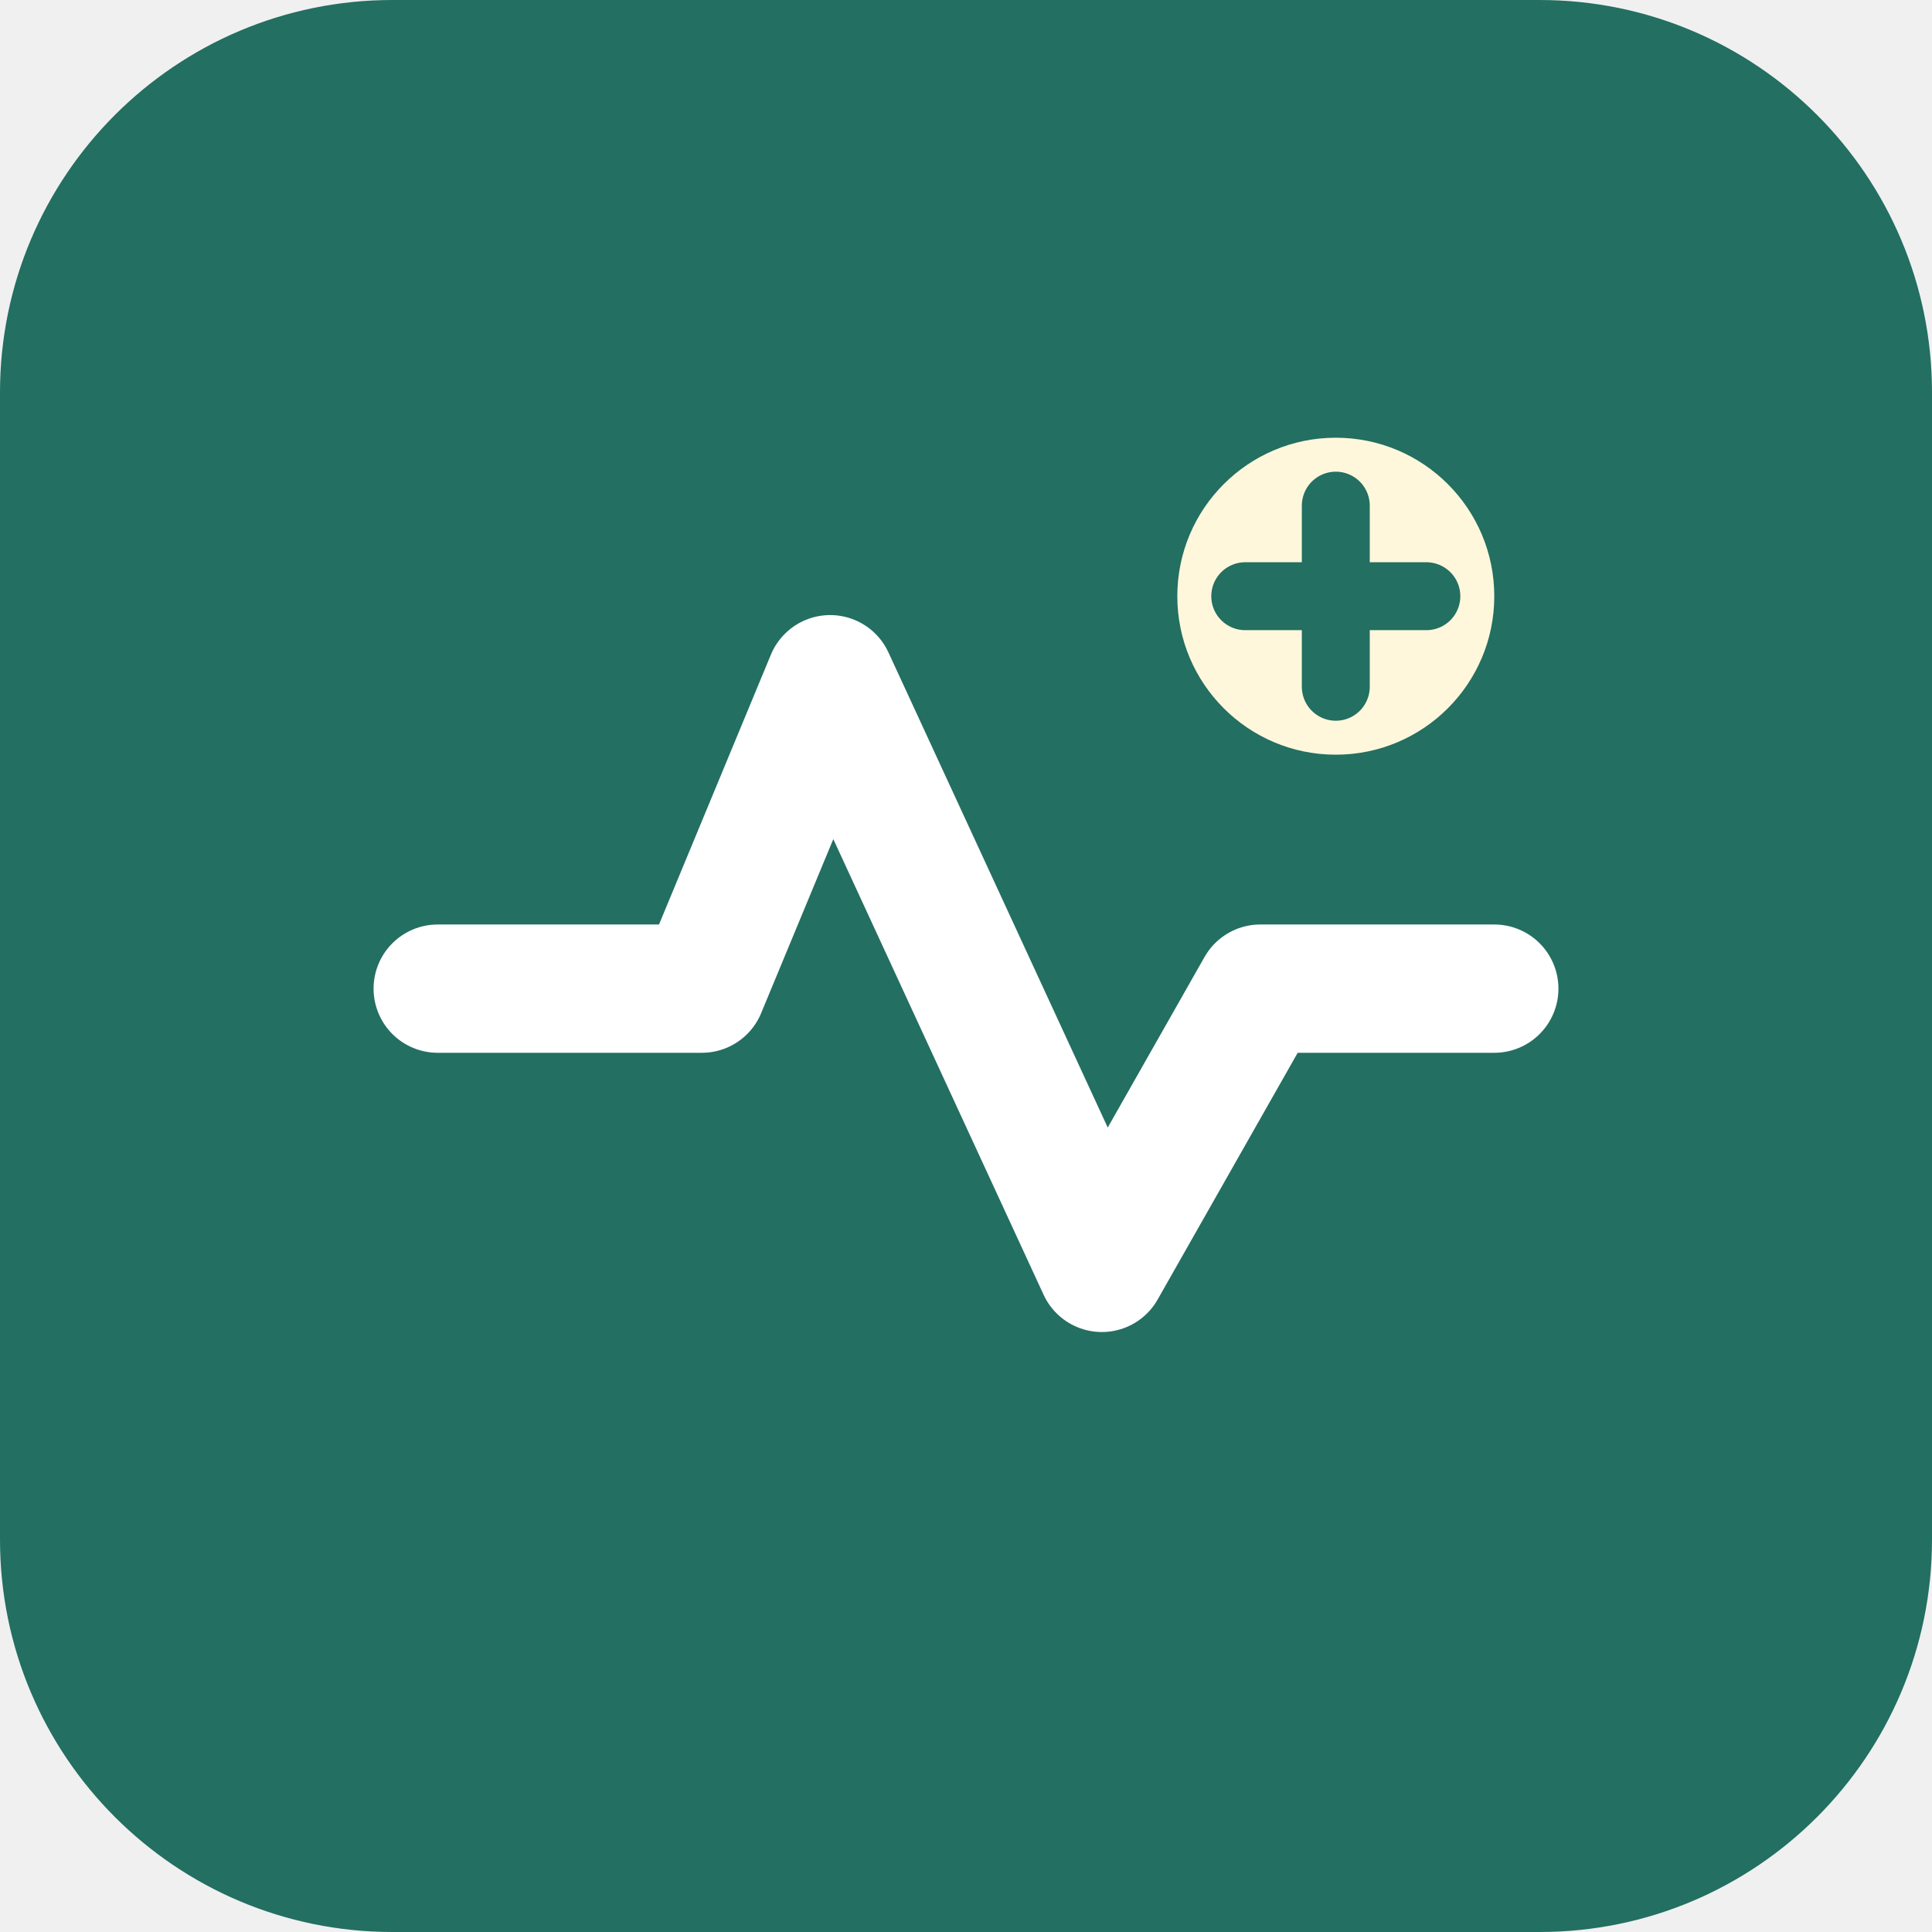
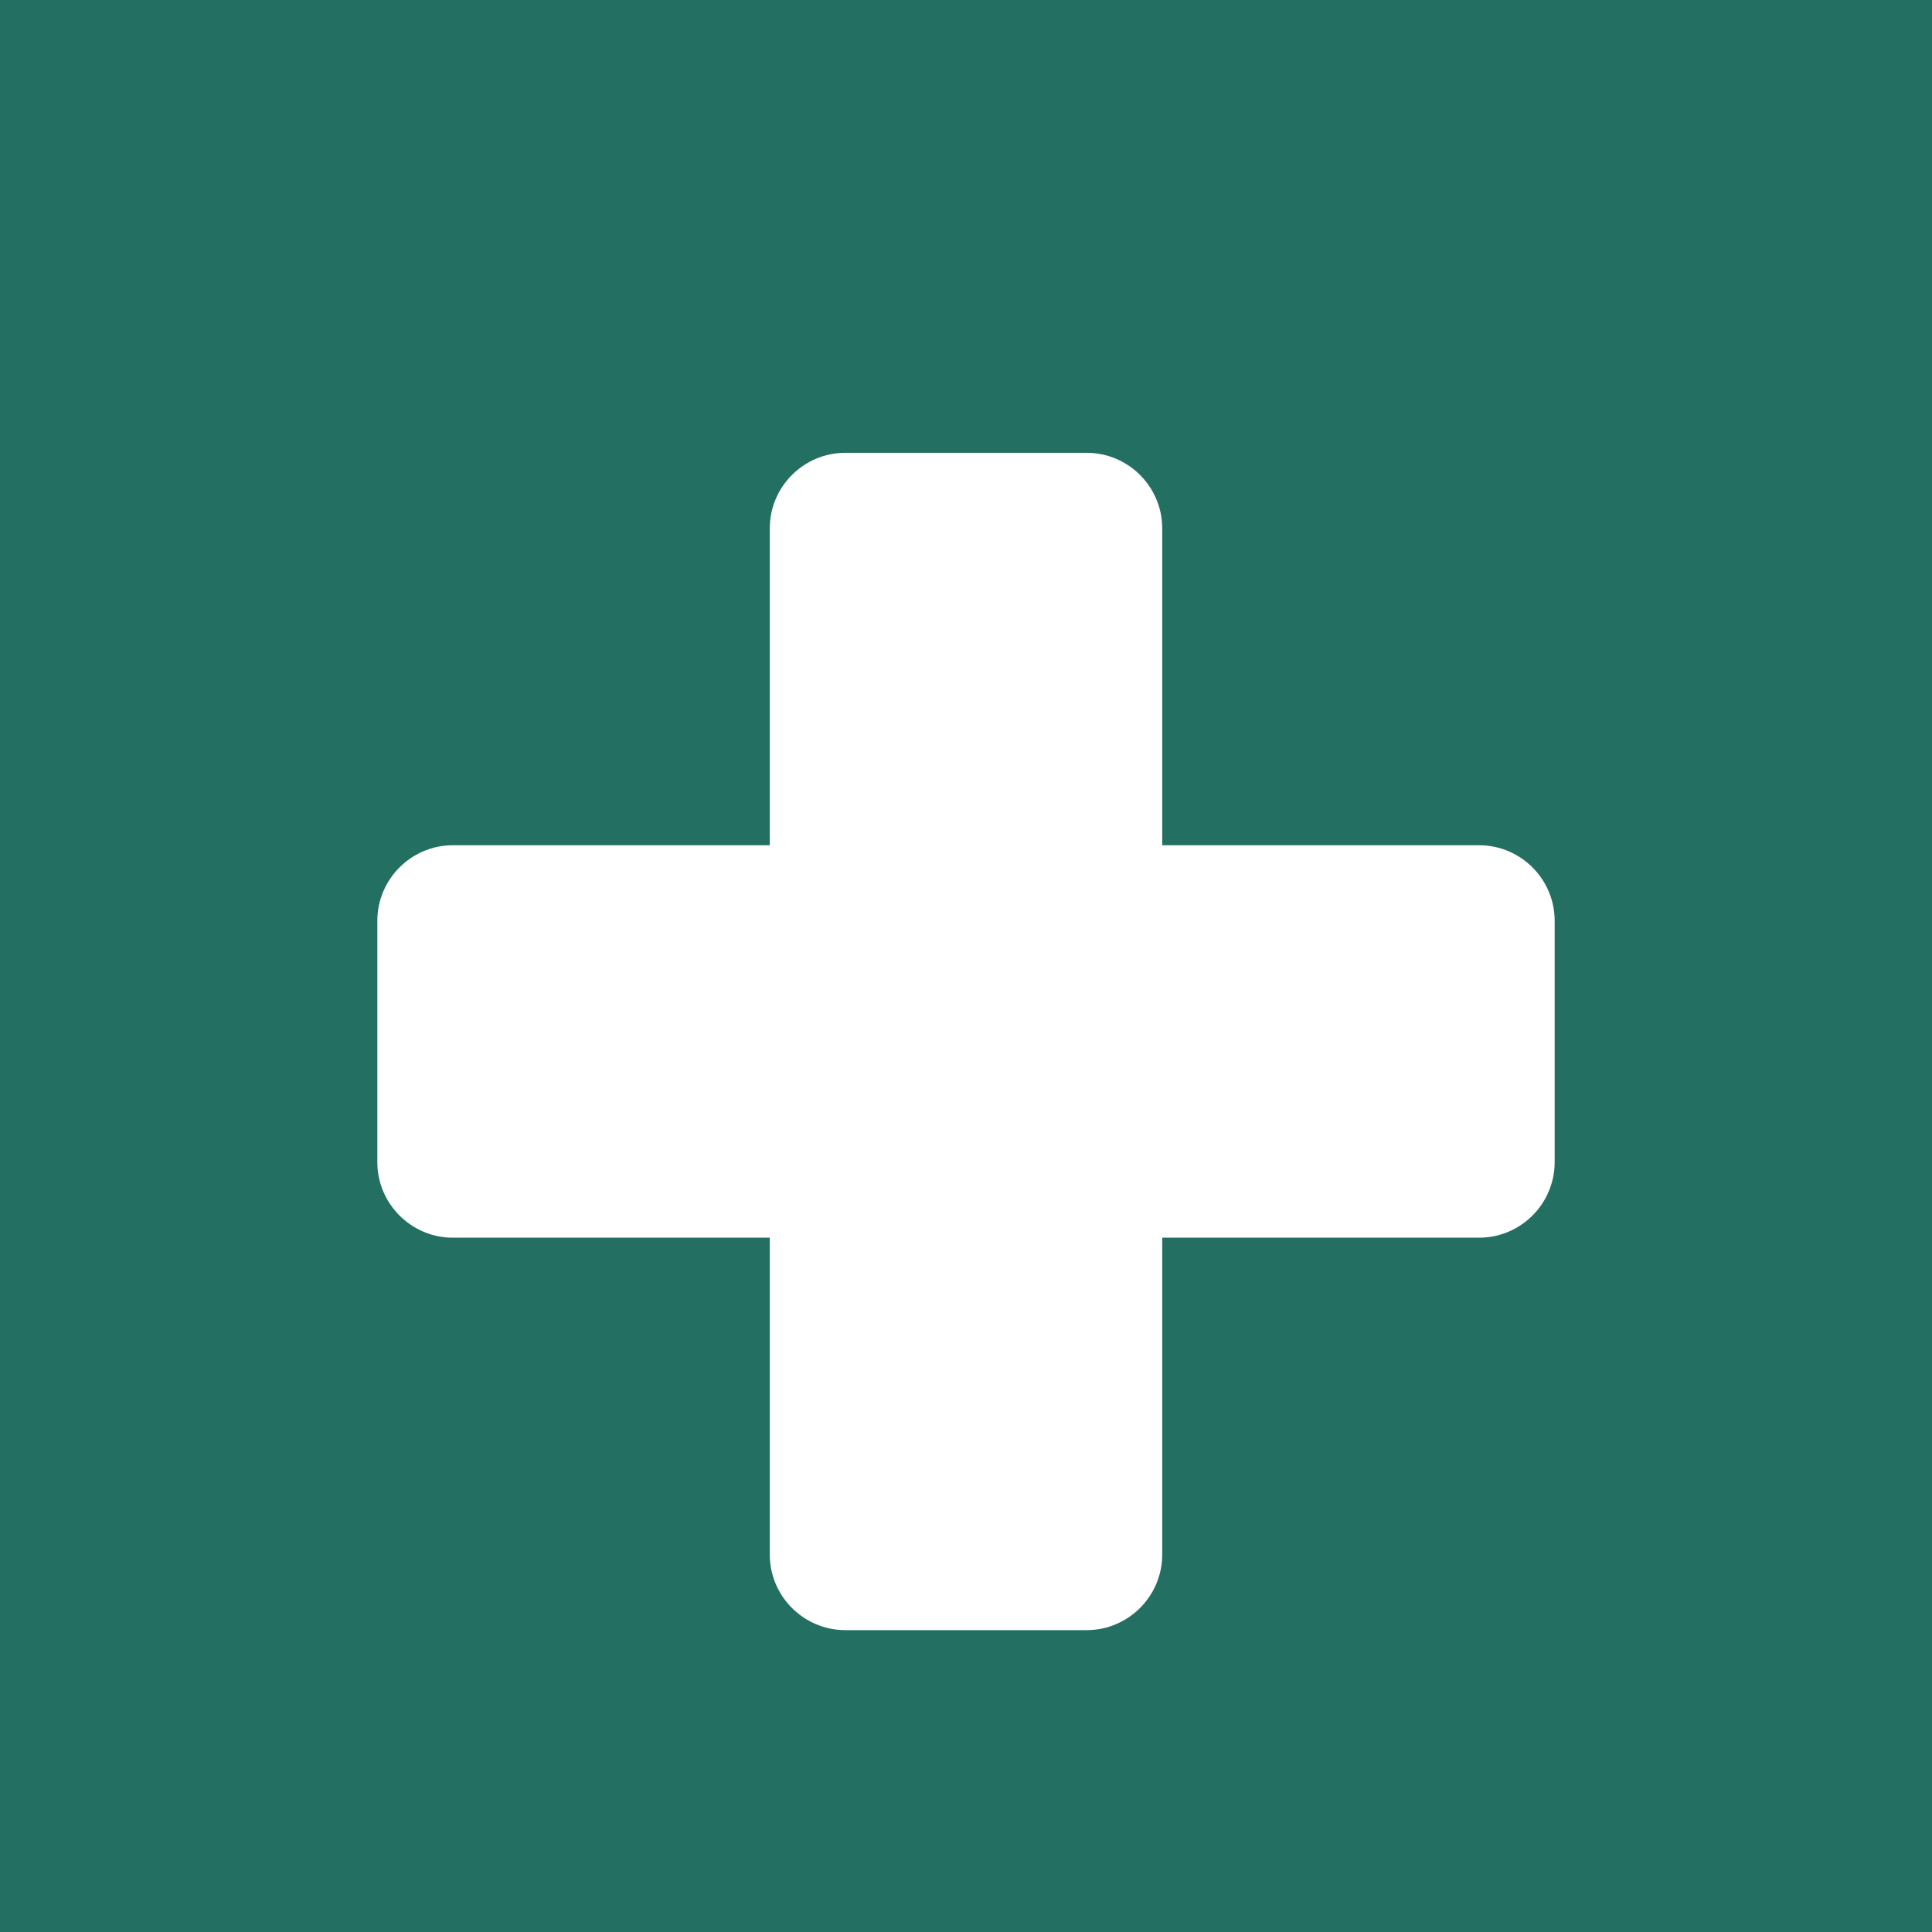
- <svg xmlns="http://www.w3.org/2000/svg" viewBox="0 0 512 512" role="img" aria-label="Health Dashboard">
-   <rect width="512" height="512" rx="104" fill="#236f62" />
-   <path d="M116 262h70l34-82 72 156 42-74h62" fill="none" stroke="#ffffff" stroke-width="34" stroke-linecap="round" stroke-linejoin="round" />
-   <circle cx="354" cy="158" r="42" fill="#fff7dc" />
-   <path d="M354 134v48M330 158h48" stroke="#236f62" stroke-width="18" stroke-linecap="round" />
+ <svg xmlns="http://www.w3.org/2000/svg" viewBox="0 0 512 512" role="img" aria-labelledby="title">
+   <rect width="512" height="512" fill="#236f62" />
+   <path fill="#ffffff" d="M224 120h64c11 0 20 9 20 20v84h84c11 0 20 9 20 20v64c0 11-9 20-20 20h-84v84c0 11-9 20-20 20h-64c-11 0-20-9-20-20v-84h-84c-11 0-20-9-20-20v-64c0-11 9-20 20-20h84v-84c0-11 9-20 20-20Z" />
</svg>
